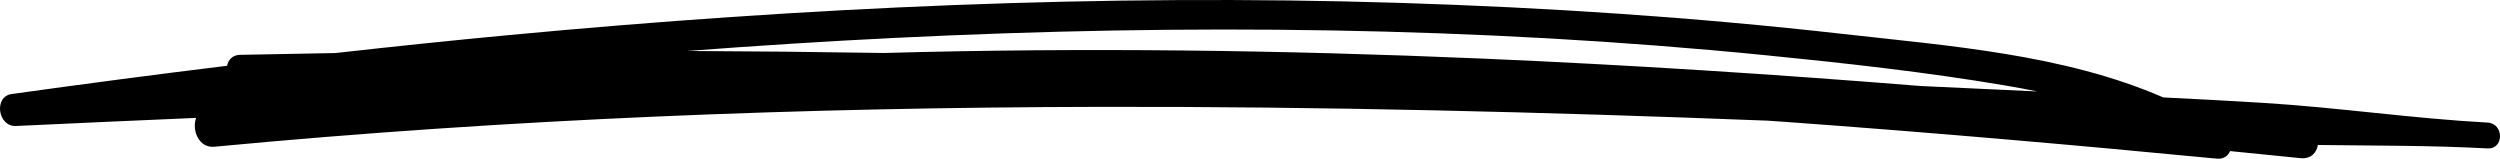
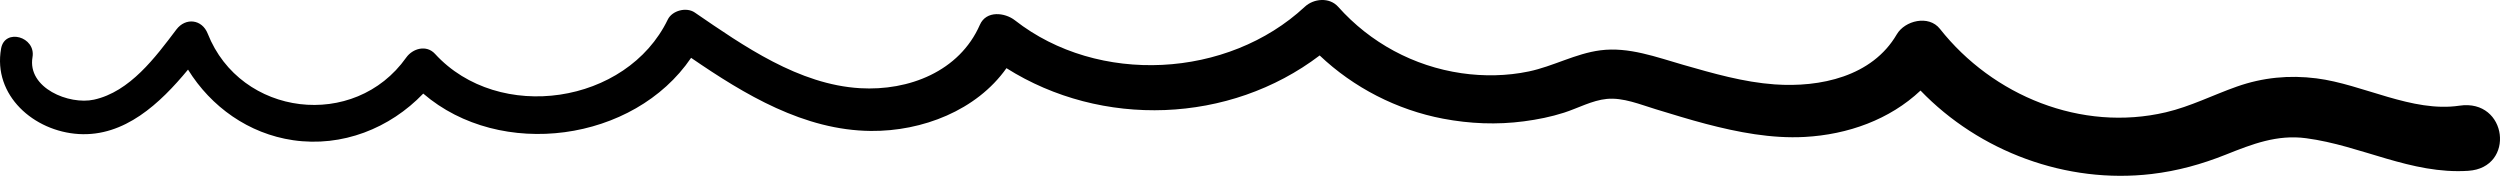
- <svg xmlns="http://www.w3.org/2000/svg" id="a" data-name="Layer 1" width="500" height="31.748" viewBox="0 0 500 31.748">
-   <path id="b" data-name="13" d="M497.511,24.516c-14.929-.81-29.763-2.999-44.678-3.929-6.722-.419-13.449-.771-20.178-1.102-19.898-8.65-42.95-10.312-64.12-12.703-29.468-3.329-59.082-5.289-88.72-6.21-59.401-1.844-118.876,.882-178.021,6.444-11.583,1.089-23.153,2.296-34.713,3.593-6.371,.104-12.742,.22-19.113,.359-1.489,.033-2.338,1.046-2.55,2.186-14.379,1.76-28.742,3.648-43.089,5.653-3.631,.507-2.765,6.561,.865,6.39,12.01-.564,24.023-1.101,36.036-1.619-.911,2.438,.519,6.067,3.645,5.77,58.797-5.584,117.879-7.853,176.928-7.977,44.588-.094,89.166,1.022,133.718,2.761,1.254,.089,2.508,.17,3.761,.261,28.734,2.078,57.43,4.583,86.106,7.338,1.326,.127,2.204-.56,2.628-1.514,4.693,.464,9.386,.933,14.078,1.411,2.076,.211,3.228-1.074,3.477-2.632,11.316,.152,22.64,.074,33.942,.687,3.323,.18,3.313-4.988,0-5.168Zm-113.335-7.312c-29.242-2.349-58.521-4.239-87.829-5.491-39.822-1.701-79.727-2.233-119.58-1.116-13.092-.21-26.184-.345-39.275-.405,13.88-1.054,27.773-1.939,41.679-2.621,57.983-2.846,116.177-2.275,173.972,3.475,15.91,1.583,31.869,3.346,47.64,6.004,2.233,.376,4.462,.789,6.682,1.238-7.762-.375-15.525-.735-23.288-1.083Z" />
+ <svg xmlns="http://www.w3.org/2000/svg" id="a" data-name="Layer 1" width="500" height="35.164" viewBox="0 0 500 35.164">
+   <path id="b" data-name="22" d="M493.647,34.164c-11.478,.732-21.357-5.058-32.435-6.522-5.795-.766-10.729,1.164-16.021,3.273-4.862,1.937-9.673,3.275-14.88,3.888-17.032,2.007-34.429-4.463-46.207-16.692-6.173,5.811-14.505,8.804-23.172,9.279-6.628,.363-13.375-.941-19.756-2.614-3.373-.884-6.702-1.924-10.038-2.934-3.066-.929-6.506-2.38-9.783-2.059-2.936,.288-5.778,1.862-8.555,2.753-2.62,.84-5.289,1.37-8.013,1.729-5.408,.714-10.814,.49-16.172-.528-9.205-1.749-17.888-6.202-24.681-12.646-18.021,13.691-43.583,14.576-62.642,2.543-5.981,8.454-16.846,12.649-27.107,12.554-13.37-.124-25.203-7.239-35.965-14.621-11.445,16.836-38.118,20.435-53.571,7.15-6.675,6.961-16.221,10.755-26.022,9.326-8.898-1.298-16.417-6.685-21.024-14.123-5.619,6.8-12.705,13.446-21.876,12.886C6.798,26.261-1.465,19.102,.22,9.706c.742-4.135,6.985-2.36,6.281,1.731-1.065,6.187,7.337,9.58,12.284,8.496,7.202-1.578,12.31-8.496,16.488-14.029,1.84-2.437,5.127-2.068,6.268,.819,6.567,16.617,29.368,19.375,39.699,4.792,1.295-1.828,4.045-2.618,5.762-.742,12.75,13.93,38.351,10.109,46.551-6.857,.88-1.821,3.735-2.554,5.397-1.415,9.796,6.713,20.808,14.42,33.075,15.14,9.725,.571,19.861-3.348,23.949-12.678,1.28-2.921,5.02-2.458,7.008-.903,16.685,13.05,42.573,11.627,57.982-2.709,1.779-1.655,4.924-1.947,6.661,0,6.425,7.205,15.111,11.9,24.689,13.291,4.42,.642,9.068,.566,13.442-.351,4.89-1.025,9.348-3.581,14.306-4.227,5.686-.74,11.232,1.372,16.62,2.914,5.966,1.707,12.034,3.459,18.251,3.901,9.084,.646,19.504-1.565,24.417-9.999,1.615-2.772,6.393-3.948,8.633-1.112,10.582,13.395,28.286,20.661,45.194,16.688,4.935-1.16,9.407-3.448,14.161-5.127,5.206-1.838,10.495-2.352,15.956-1.658,9.304,1.184,19.126,6.877,28.593,5.464,9.648-1.44,11.258,12.422,1.763,13.027Z" />
</svg>
